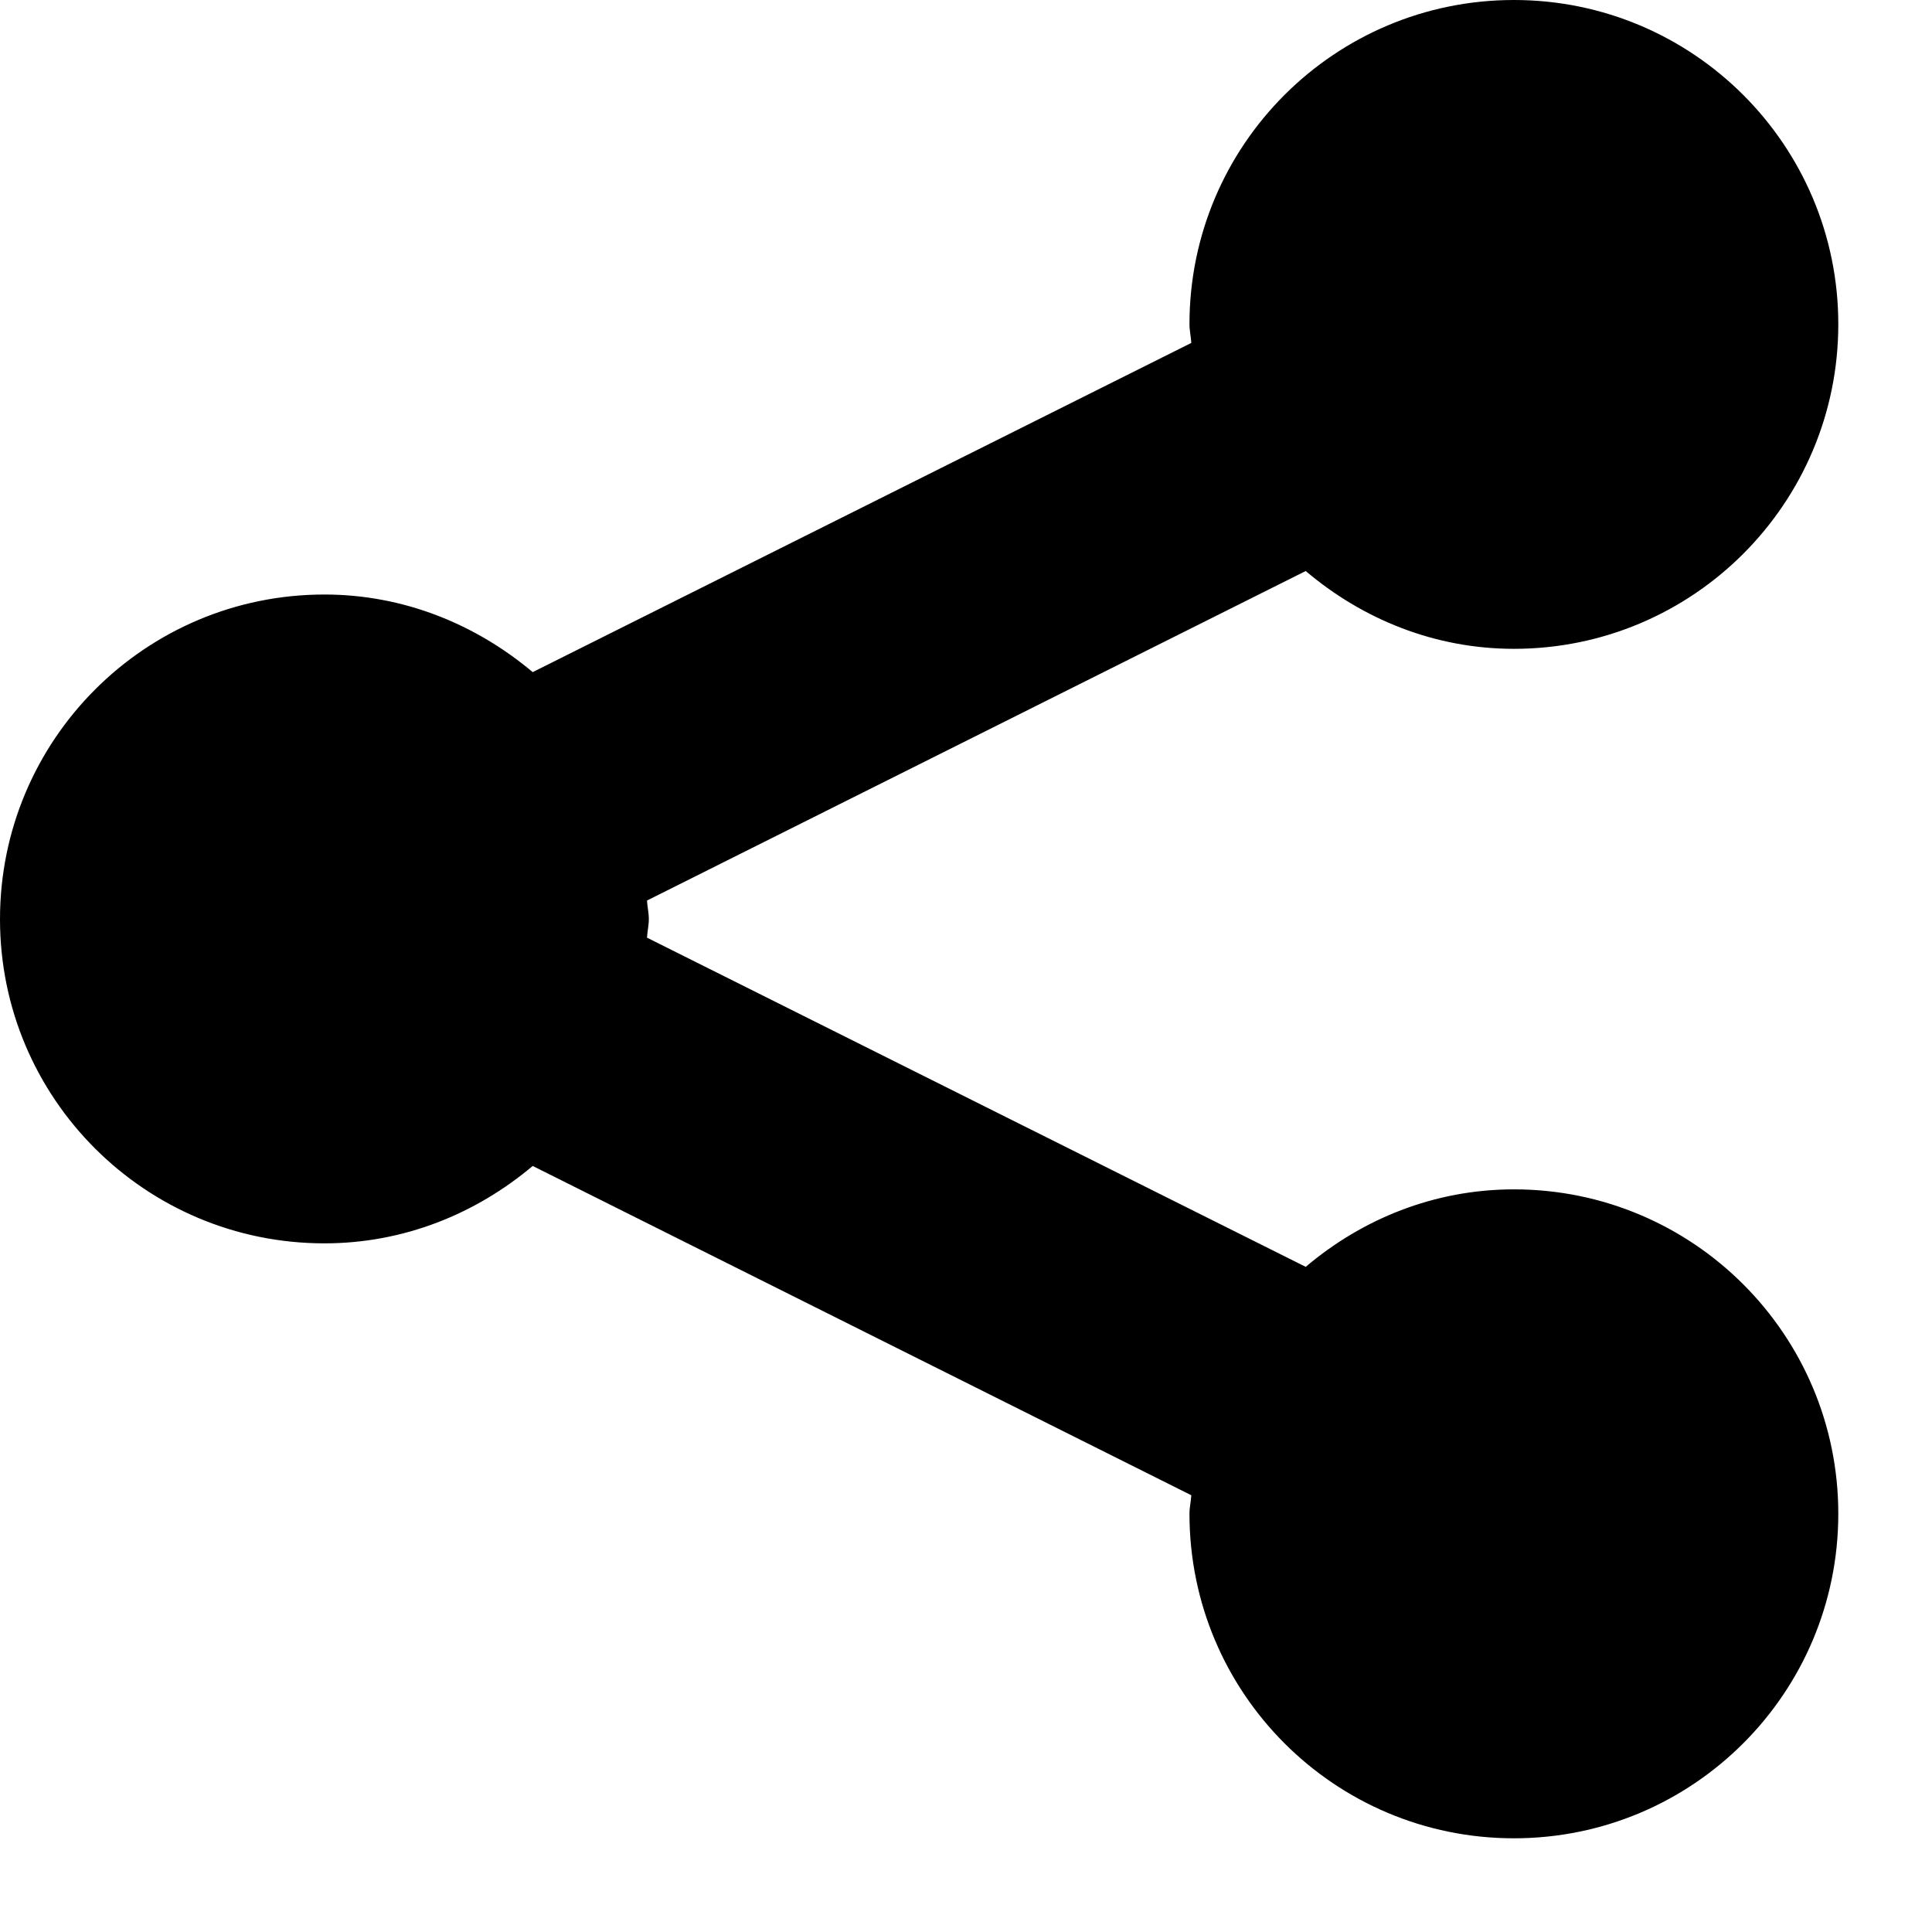
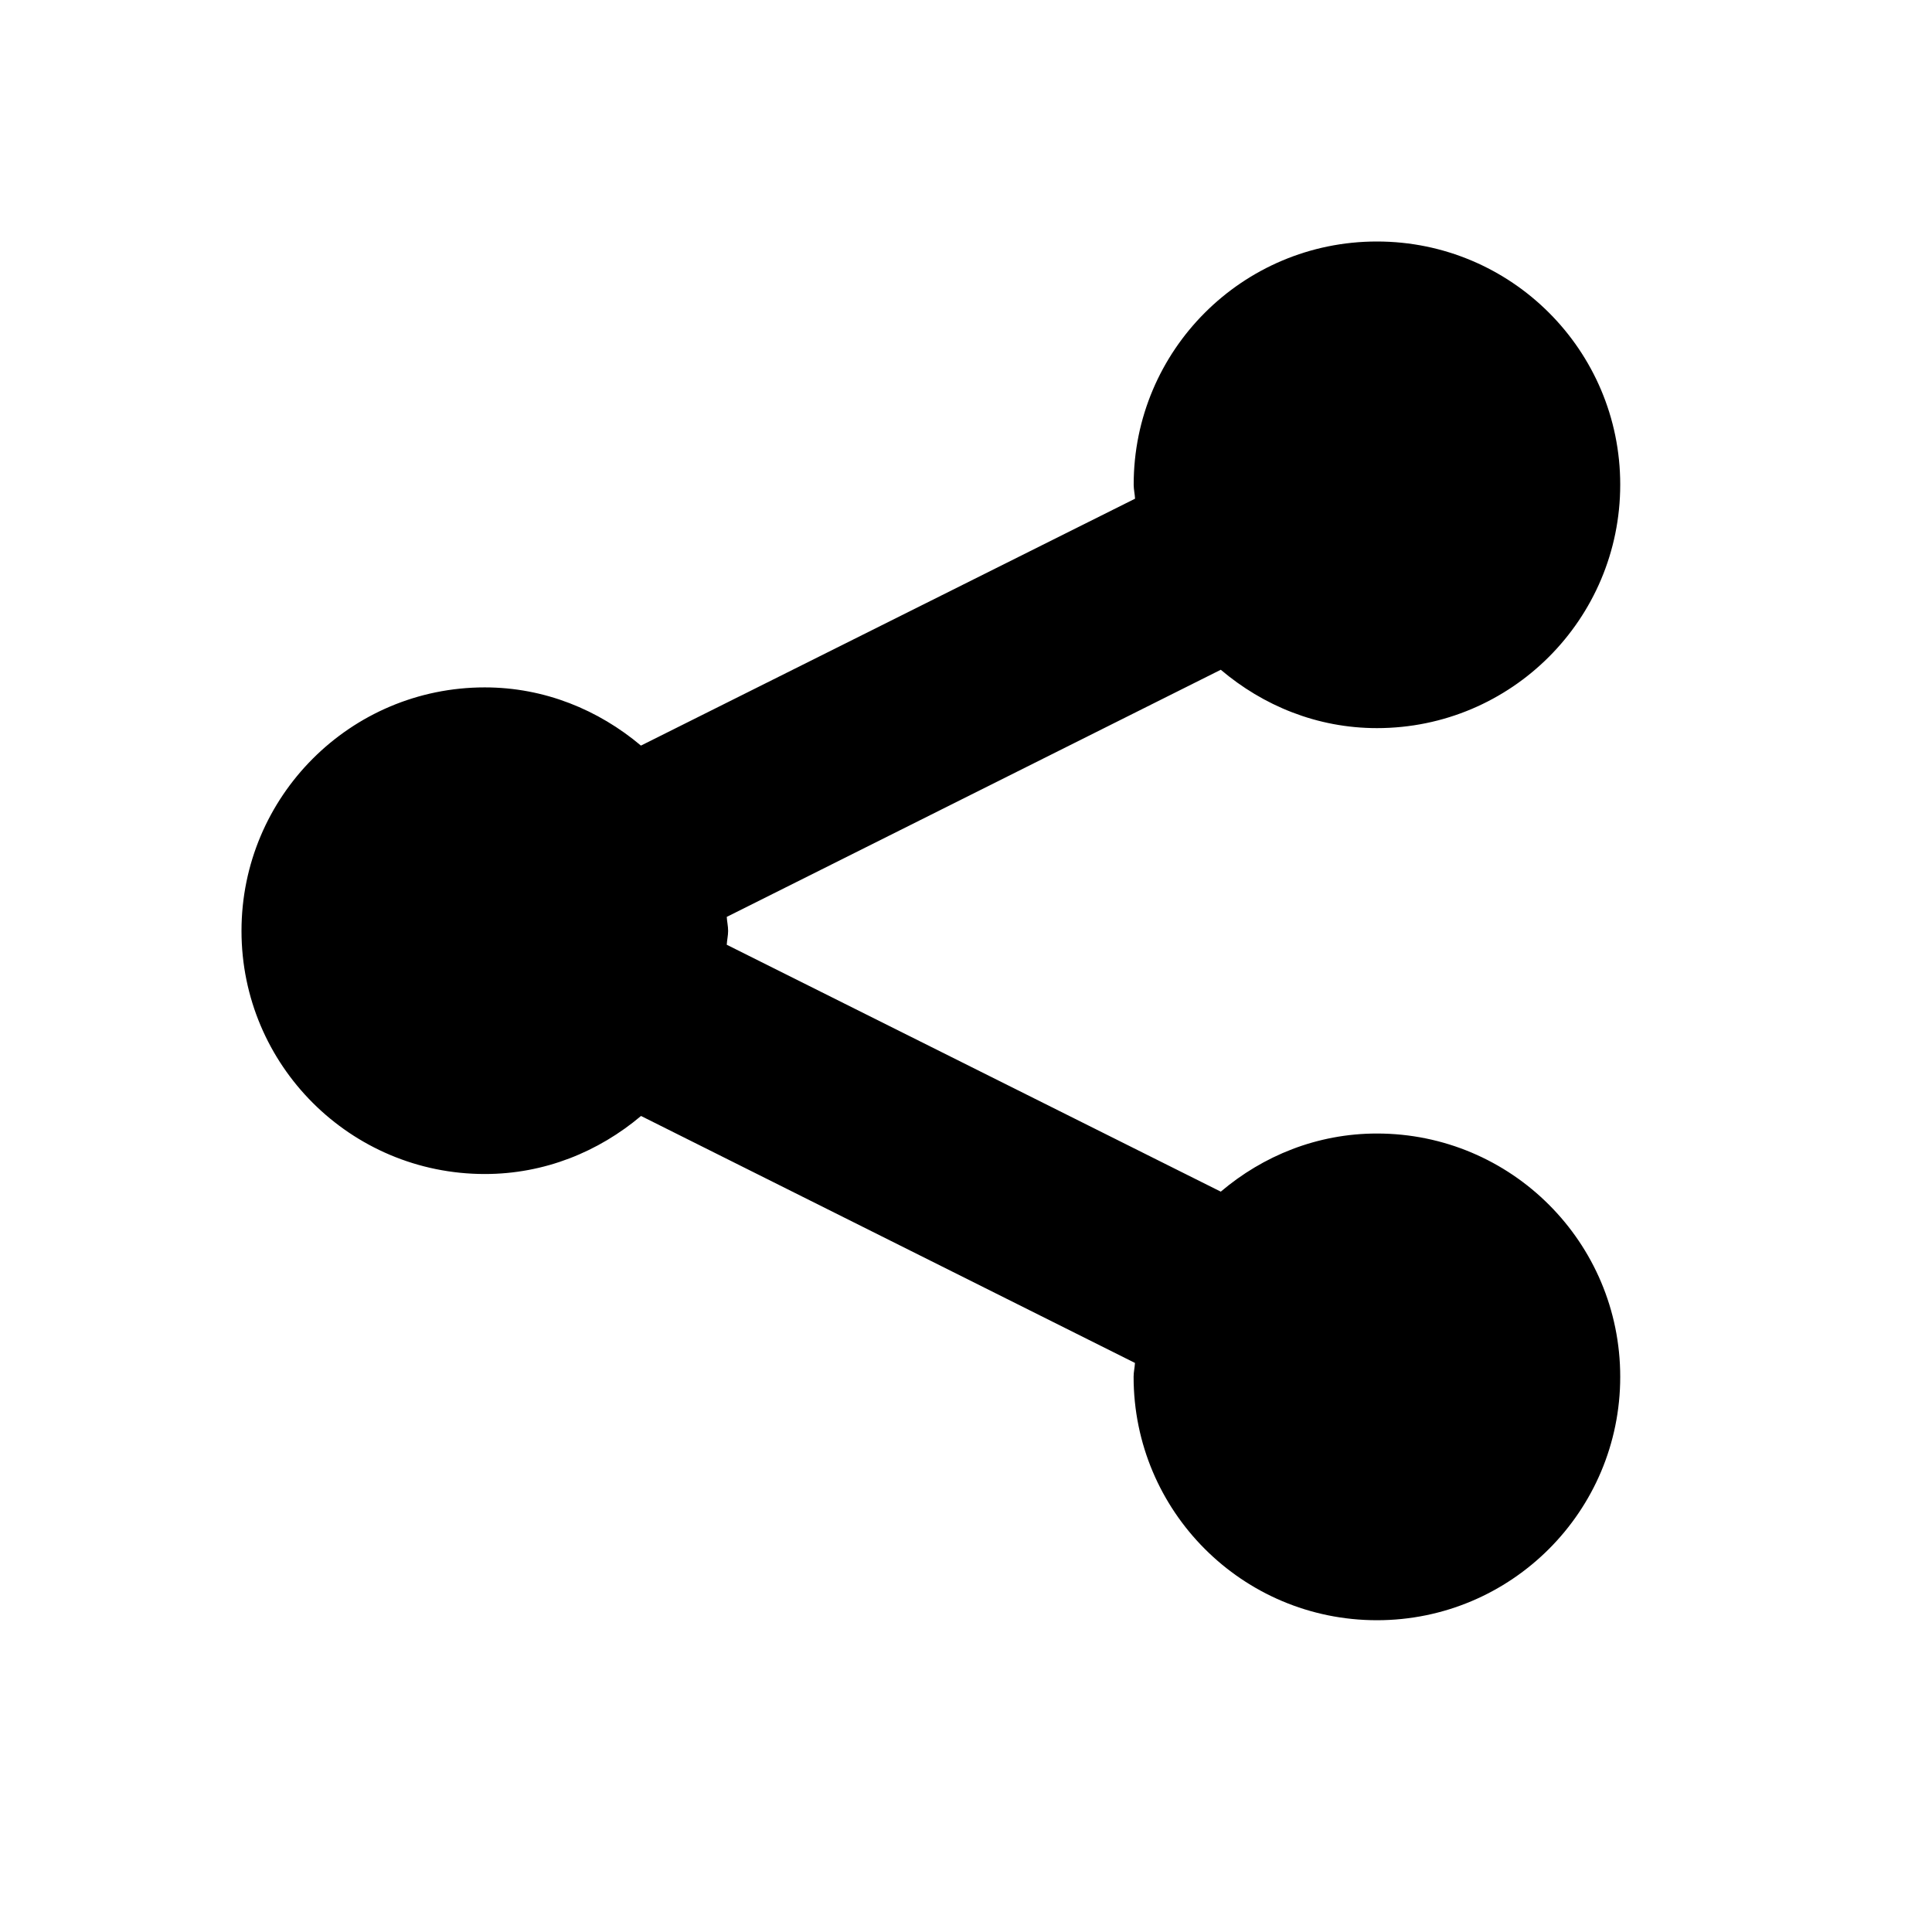
- <svg xmlns="http://www.w3.org/2000/svg" width="18" height="18" viewBox="0 0 18 18">
-   <path fill="#000000" fill-rule="evenodd" d="M6.045,8.564 C6.045,8.622 6.031,8.677 6.028,8.736 L12.165,11.803 C12.69,11.358 13.362,11.081 14.105,11.081 C15.774,11.081 17.127,12.434 17.127,14.103 C17.127,15.774 15.774,17.127 14.105,17.127 C12.434,17.127 11.082,15.774 11.082,14.103 C11.082,14.043 11.096,13.989 11.099,13.931 L4.963,10.863 C4.436,11.307 3.765,11.584 3.022,11.584 C1.353,11.584 0,10.233 0,8.564 C0,6.893 1.353,5.539 3.022,5.539 C3.765,5.539 4.436,5.819 4.963,6.262 L11.099,3.195 C11.096,3.136 11.082,3.081 11.082,3.021 C11.082,1.353 12.434,0 14.105,0 C15.774,0 17.127,1.353 17.127,3.021 C17.127,4.691 15.774,6.045 14.105,6.045 C13.361,6.045 12.69,5.765 12.165,5.32 L6.028,8.39 C6.031,8.448 6.045,8.503 6.045,8.564 L6.045,8.564 Z" />
+ <svg xmlns="http://www.w3.org/2000/svg" width="24" height="24" viewBox="0 0 24 24">
+   <path fill="#000" d="M9.028 11.736l6.137 3.067c.525-.445 1.197-.722 1.94-.722 1.67 0 3.022 1.353 3.022 3.022 0 1.671-1.353 3.024-3.022 3.024-1.671 0-3.023-1.353-3.023-3.024 0-.06.014-.114.017-.172l-6.136-3.068c-.527.444-1.198.721-1.94.721-1.67 0-3.023-1.351-3.023-3.02 0-1.671 1.353-3.025 3.022-3.025.743 0 1.414.28 1.94.723L14.1 6.195c-.003-.059-.017-.114-.017-.174C14.082 4.353 15.434 3 17.105 3c1.67 0 3.022 1.353 3.022 3.02 0 1.671-1.353 3.025-3.022 3.025-.744 0-1.415-.28-1.94-.725l-6.137 3.07c.003.058.017.113.017.174 0 .058-.014.113-.017.172z" />
</svg>
